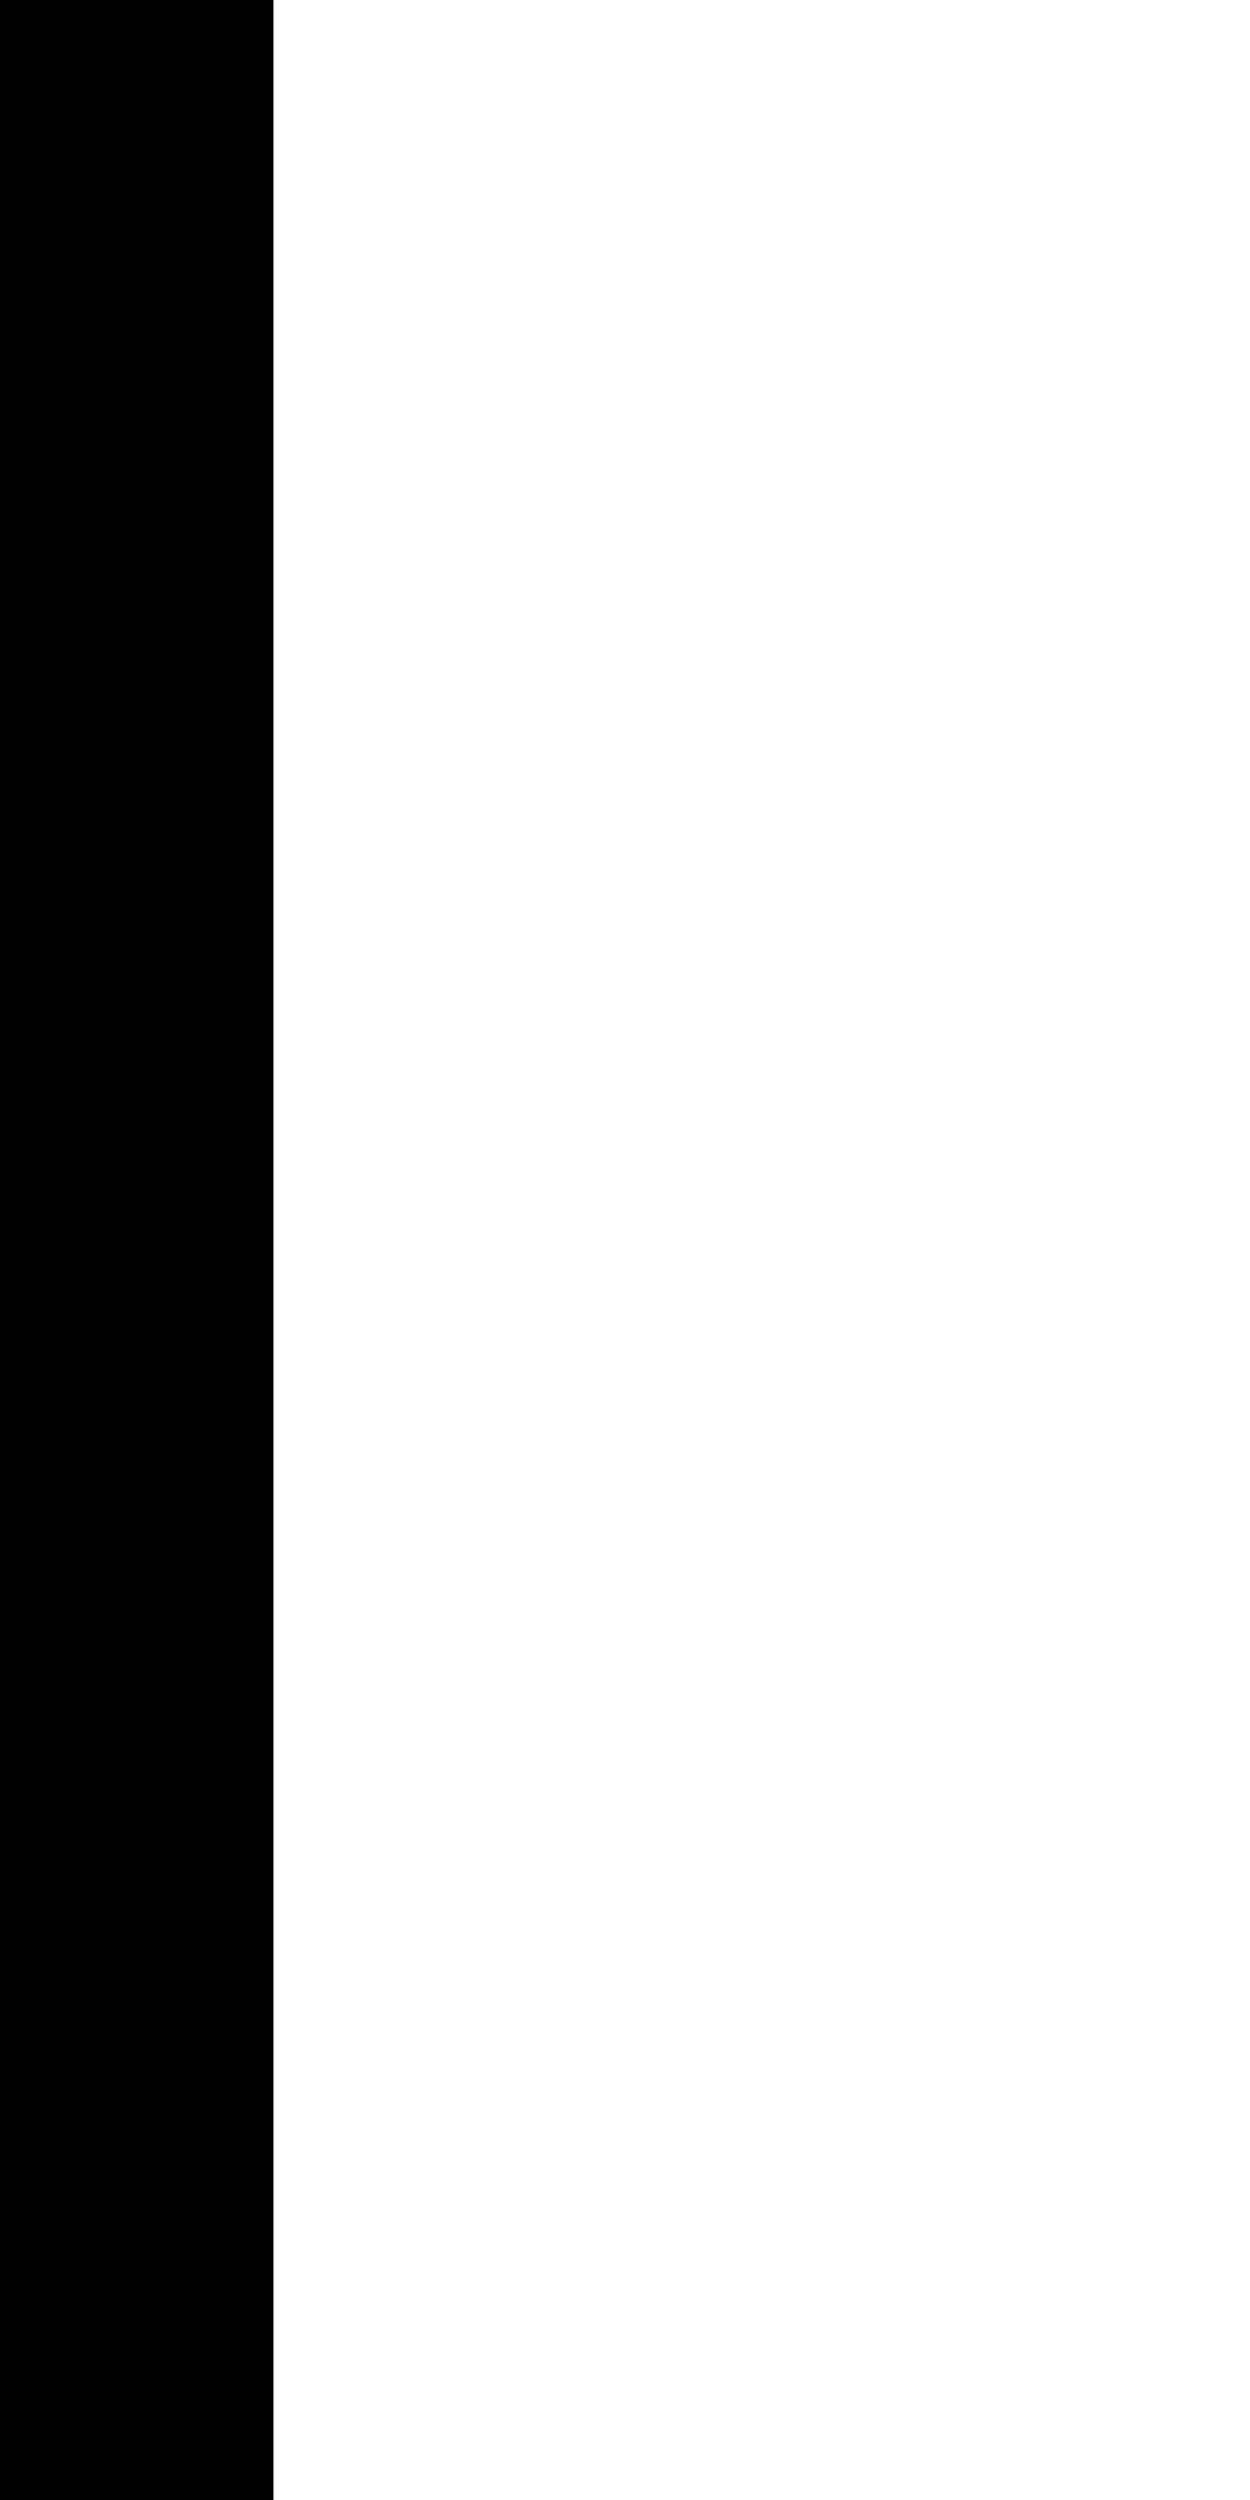
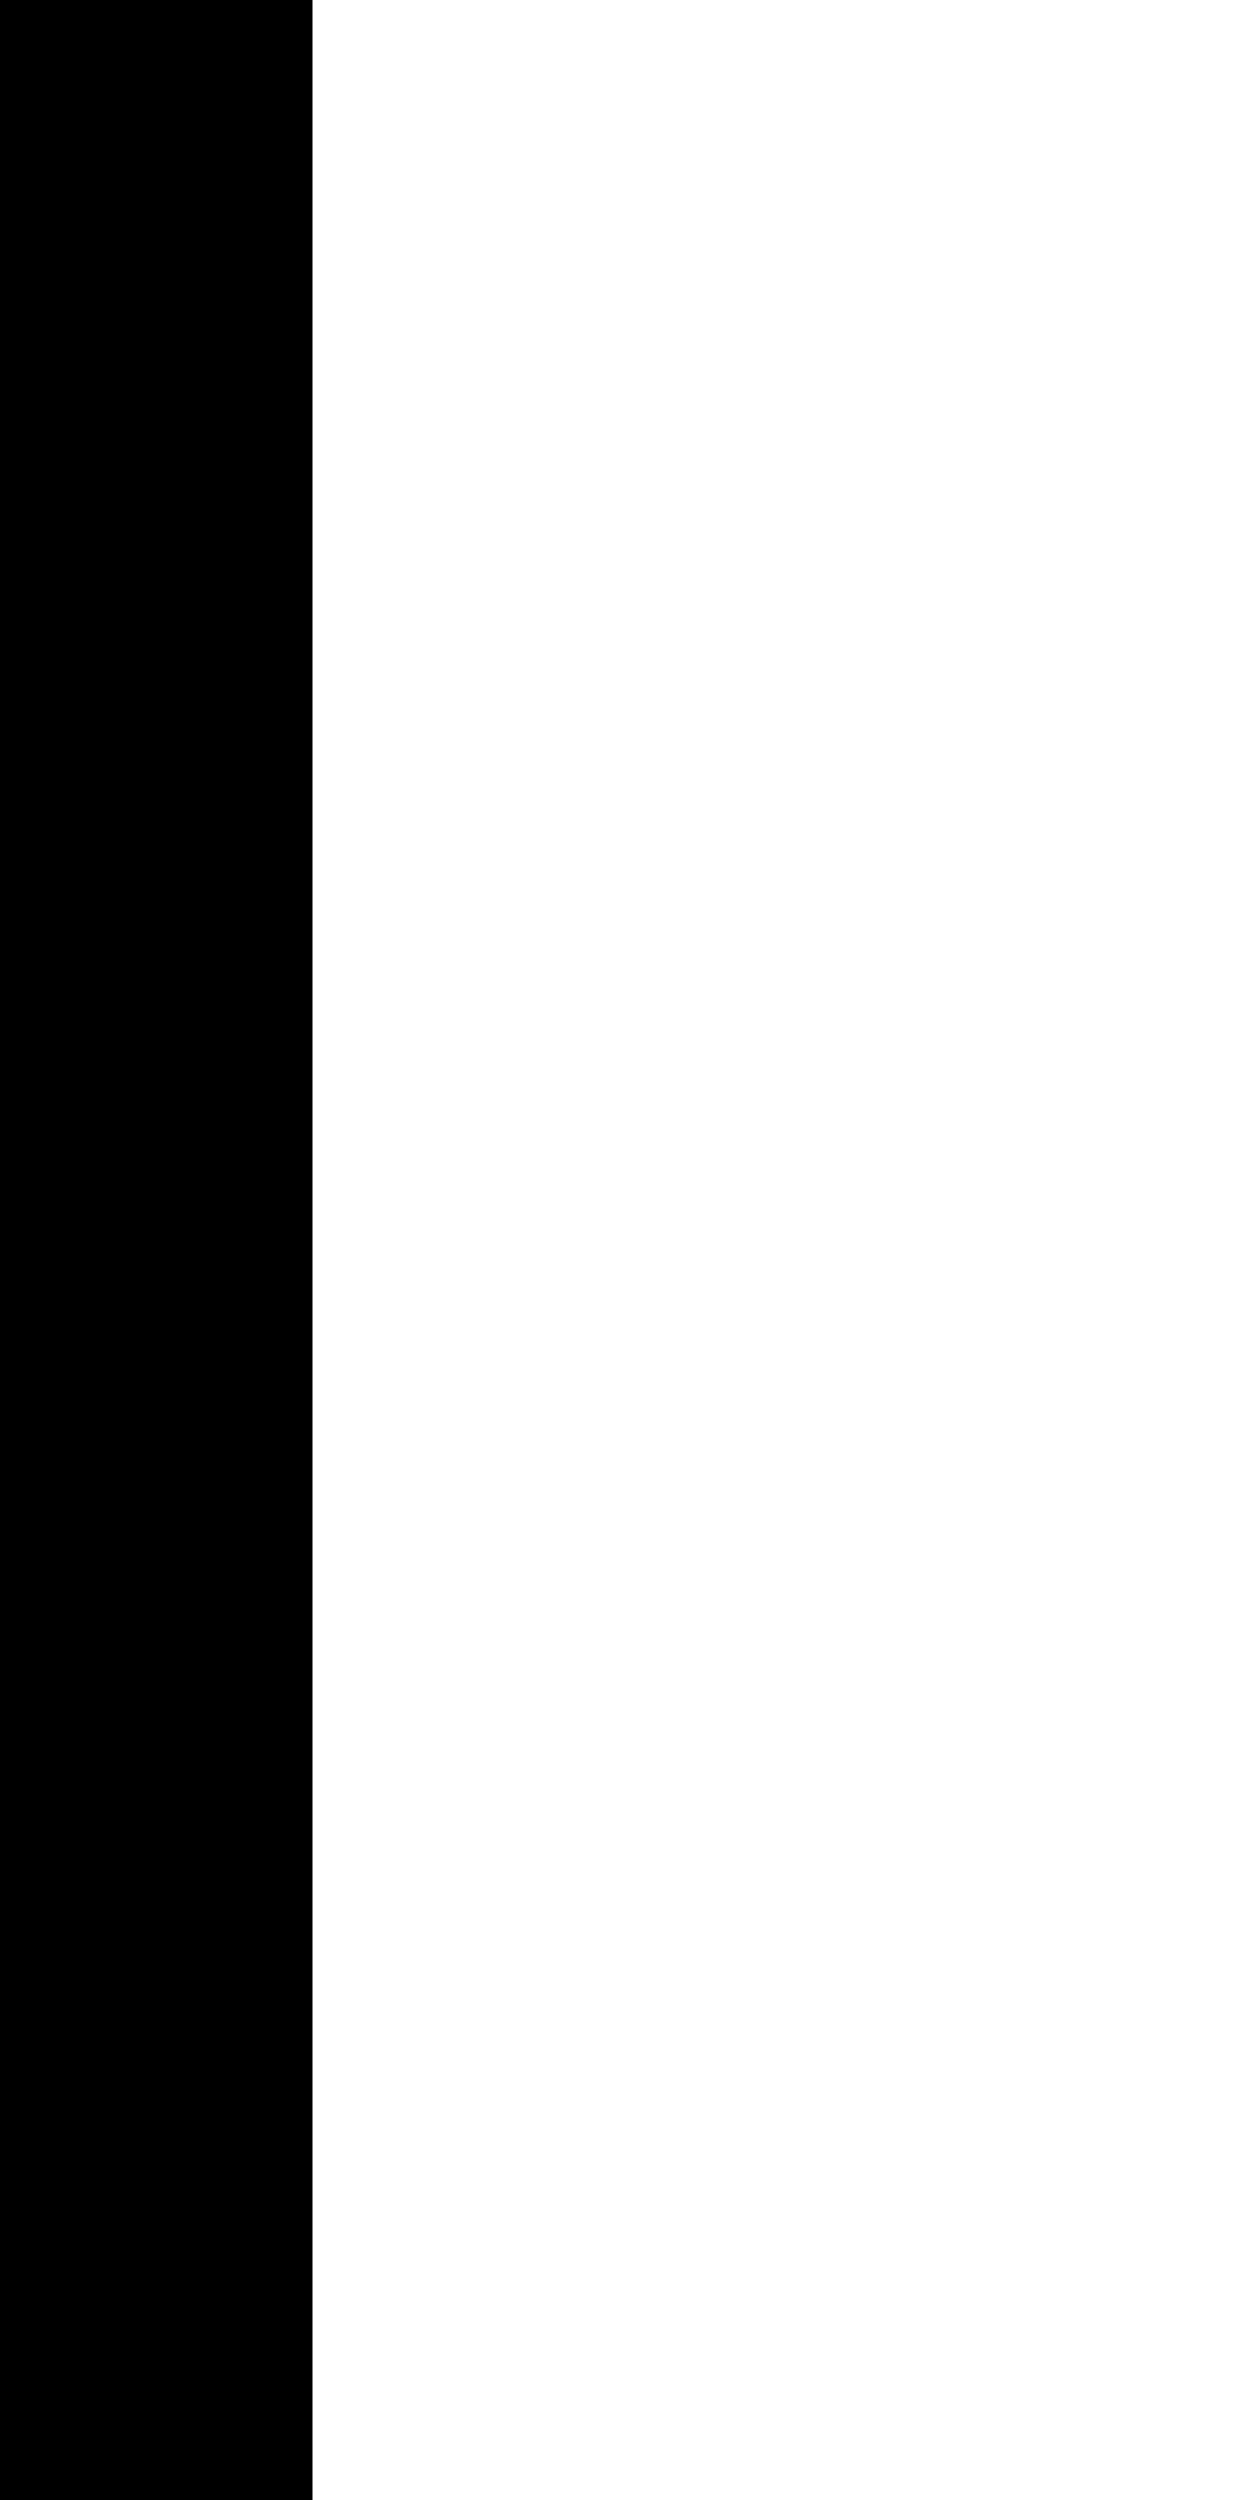
<svg xmlns="http://www.w3.org/2000/svg" version="1.1" width="1024" height="2048" id="svg3355">
  <defs id="defs3357" />
-   <path d="M -64,-320 V 2112 H 224 V -320 Z" id="path3157-2-7-0" style="display:inline;fill:#000000;fill-opacity:1;stroke:none" />
+   <path d="M -64,-384 V 2176 H 256 V -384 Z" id="path3157-2-7-0" style="display:inline;fill:#000000;fill-opacity:1;stroke:none" />
</svg>
